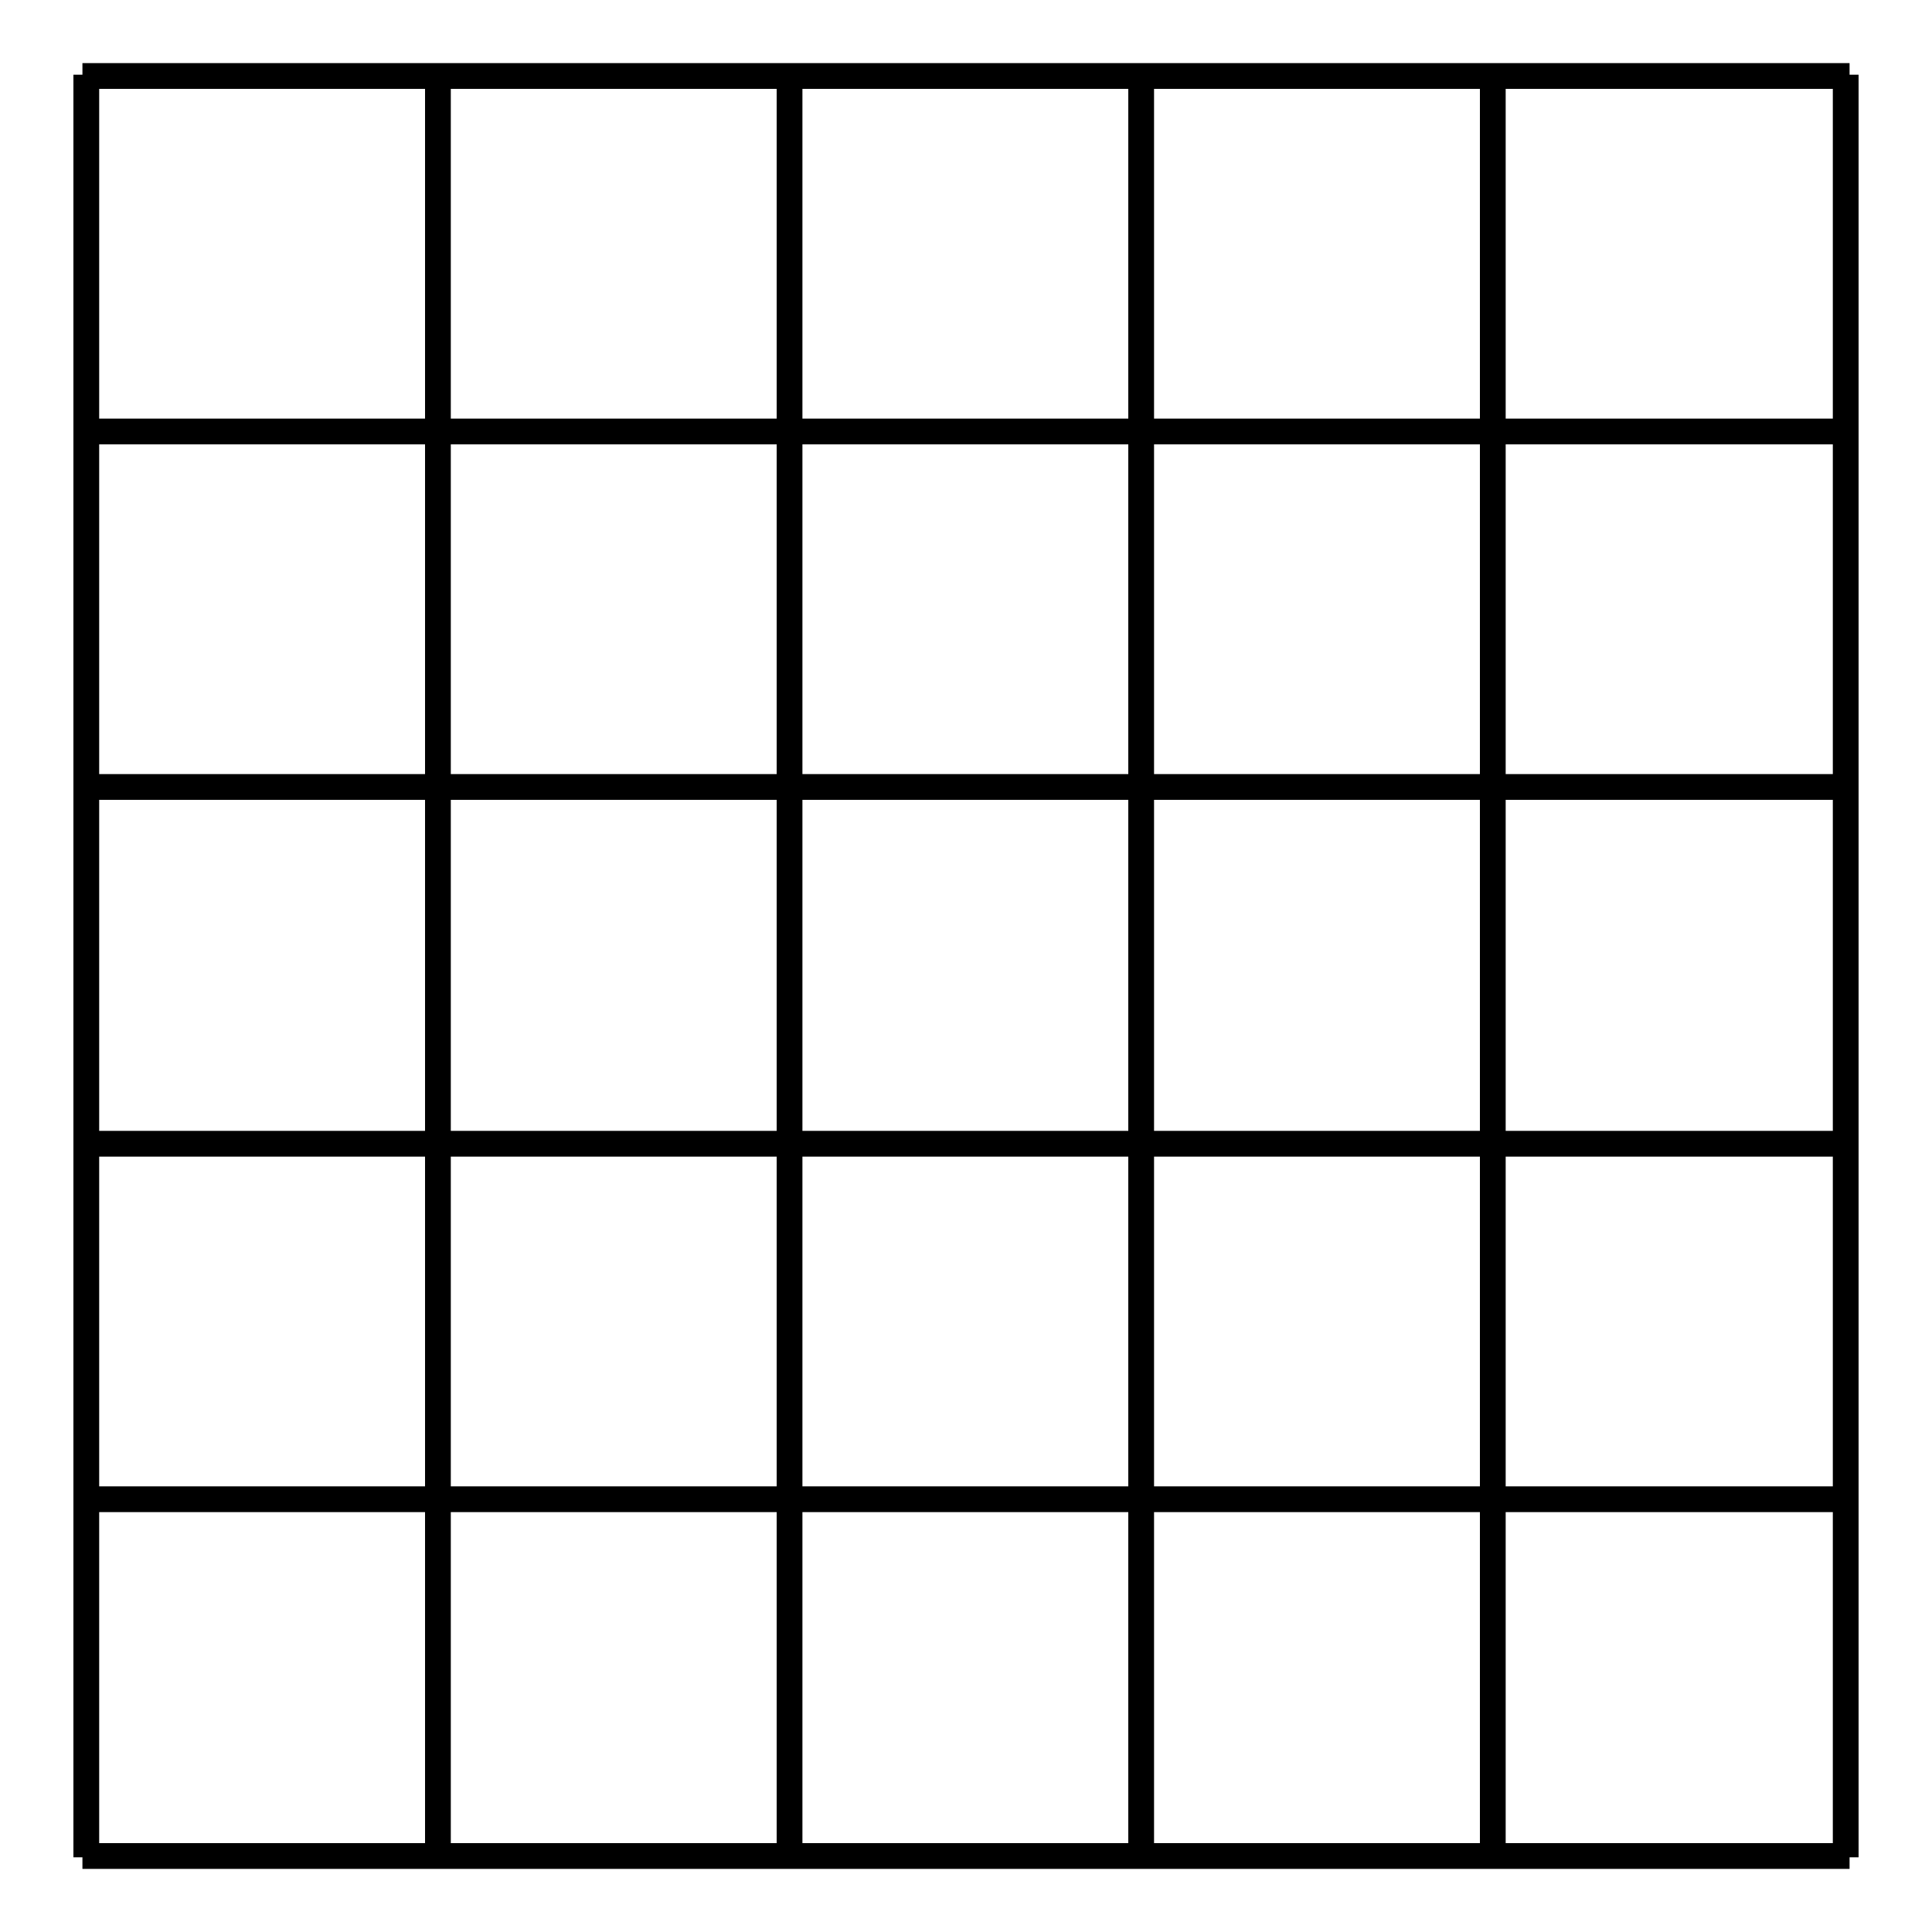
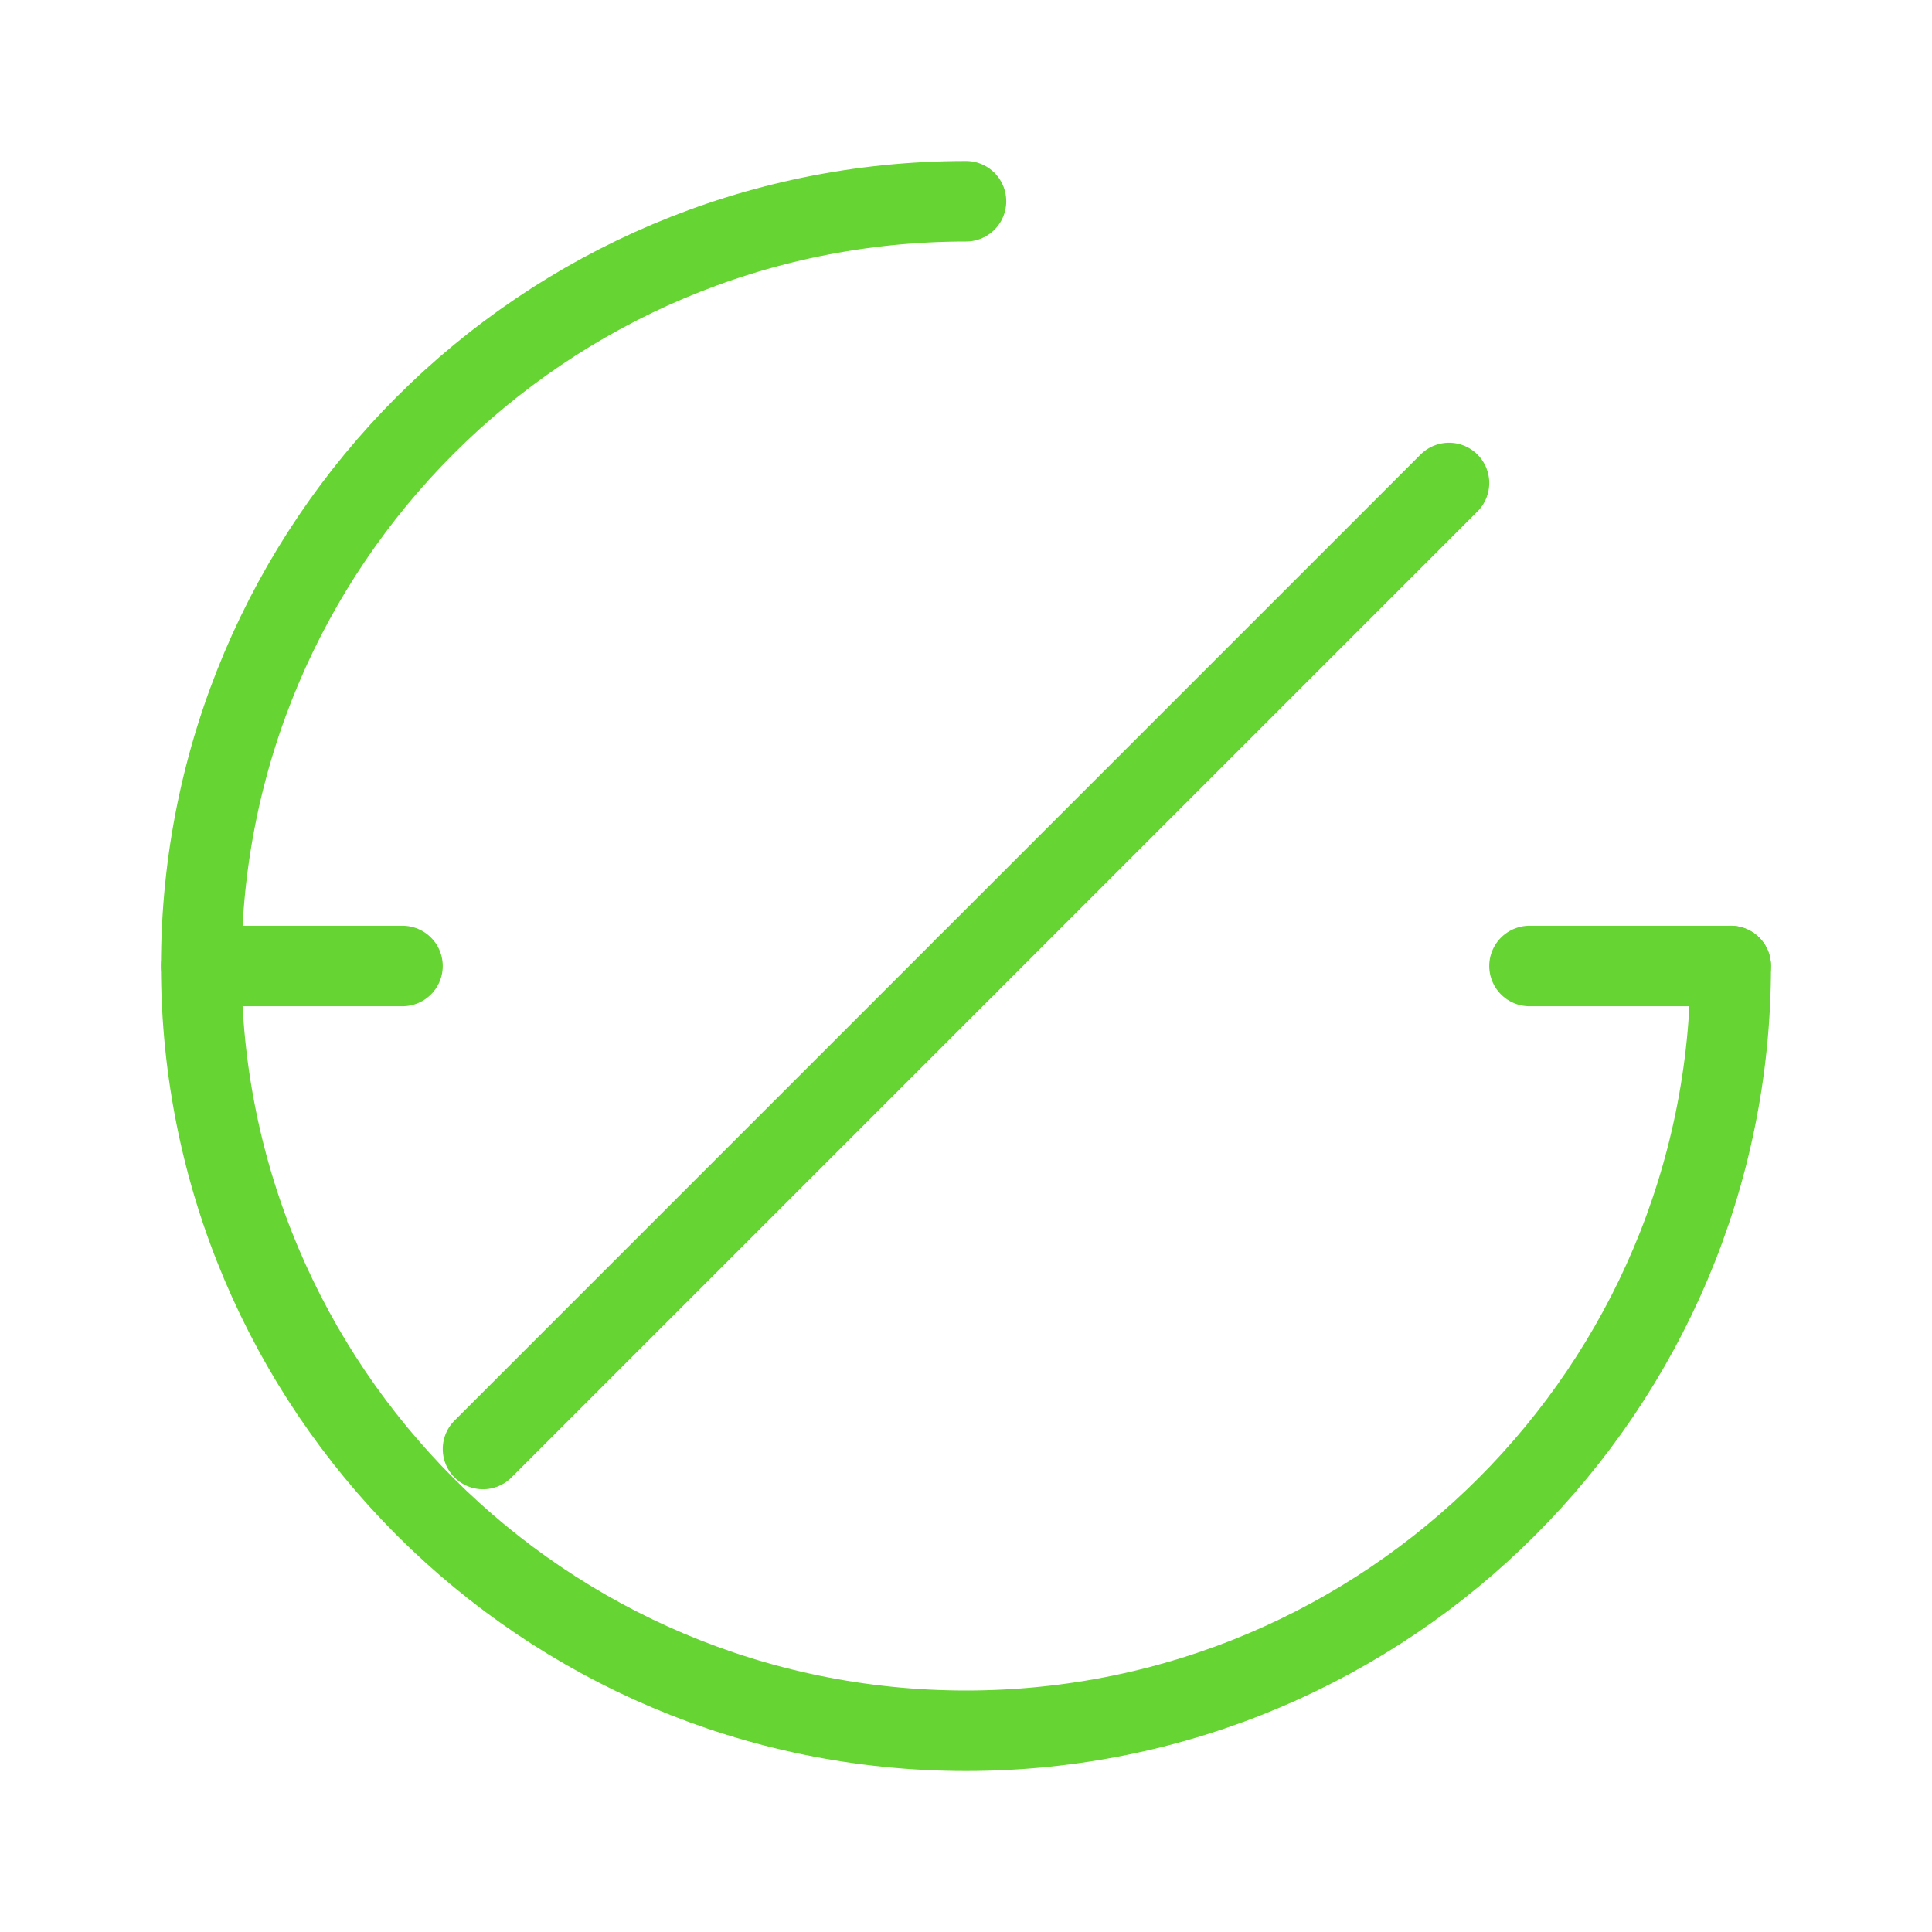
- <svg xmlns="http://www.w3.org/2000/svg" viewBox="0 0 1500 1500" fill="none" stroke="currentColor" stroke-width="20">
-   <path d="M67 58V1442 M340 58V1442 M613 58V1442 M886 58V1442 M1159 58V1442 M1433 58V1442 M64 59H1436 M64 335H1436 M64 611H1436 M64 888H1436 M64 1164H1436 M64 1441H1436" />
+ <svg xmlns="http://www.w3.org/2000/svg" width="96" height="96" viewBox="0 0 24 24" fill="none">
+   <path d="M21.5 12C21.5 17.247 17.247 21.5 12 21.5C6.753 21.5 2.5 17.247 2.5 12C2.5 6.753 6.753 2.5 12 2.5" stroke="#66d432" stroke-width="1" stroke-linecap="round" />
+   <path d="M12 12L18 6" stroke="#66d432" stroke-width="1" stroke-linecap="round" />
+   <path d="M12 12L6 18" stroke="#66d432" stroke-width="1" stroke-linecap="round" />
+   <path d="M21.5 12H19" stroke="#66d432" stroke-width="1" stroke-linecap="round" />
+   <path d="M5 12H2.5" stroke="#66d432" stroke-width="1" stroke-linecap="round" />
</svg>
